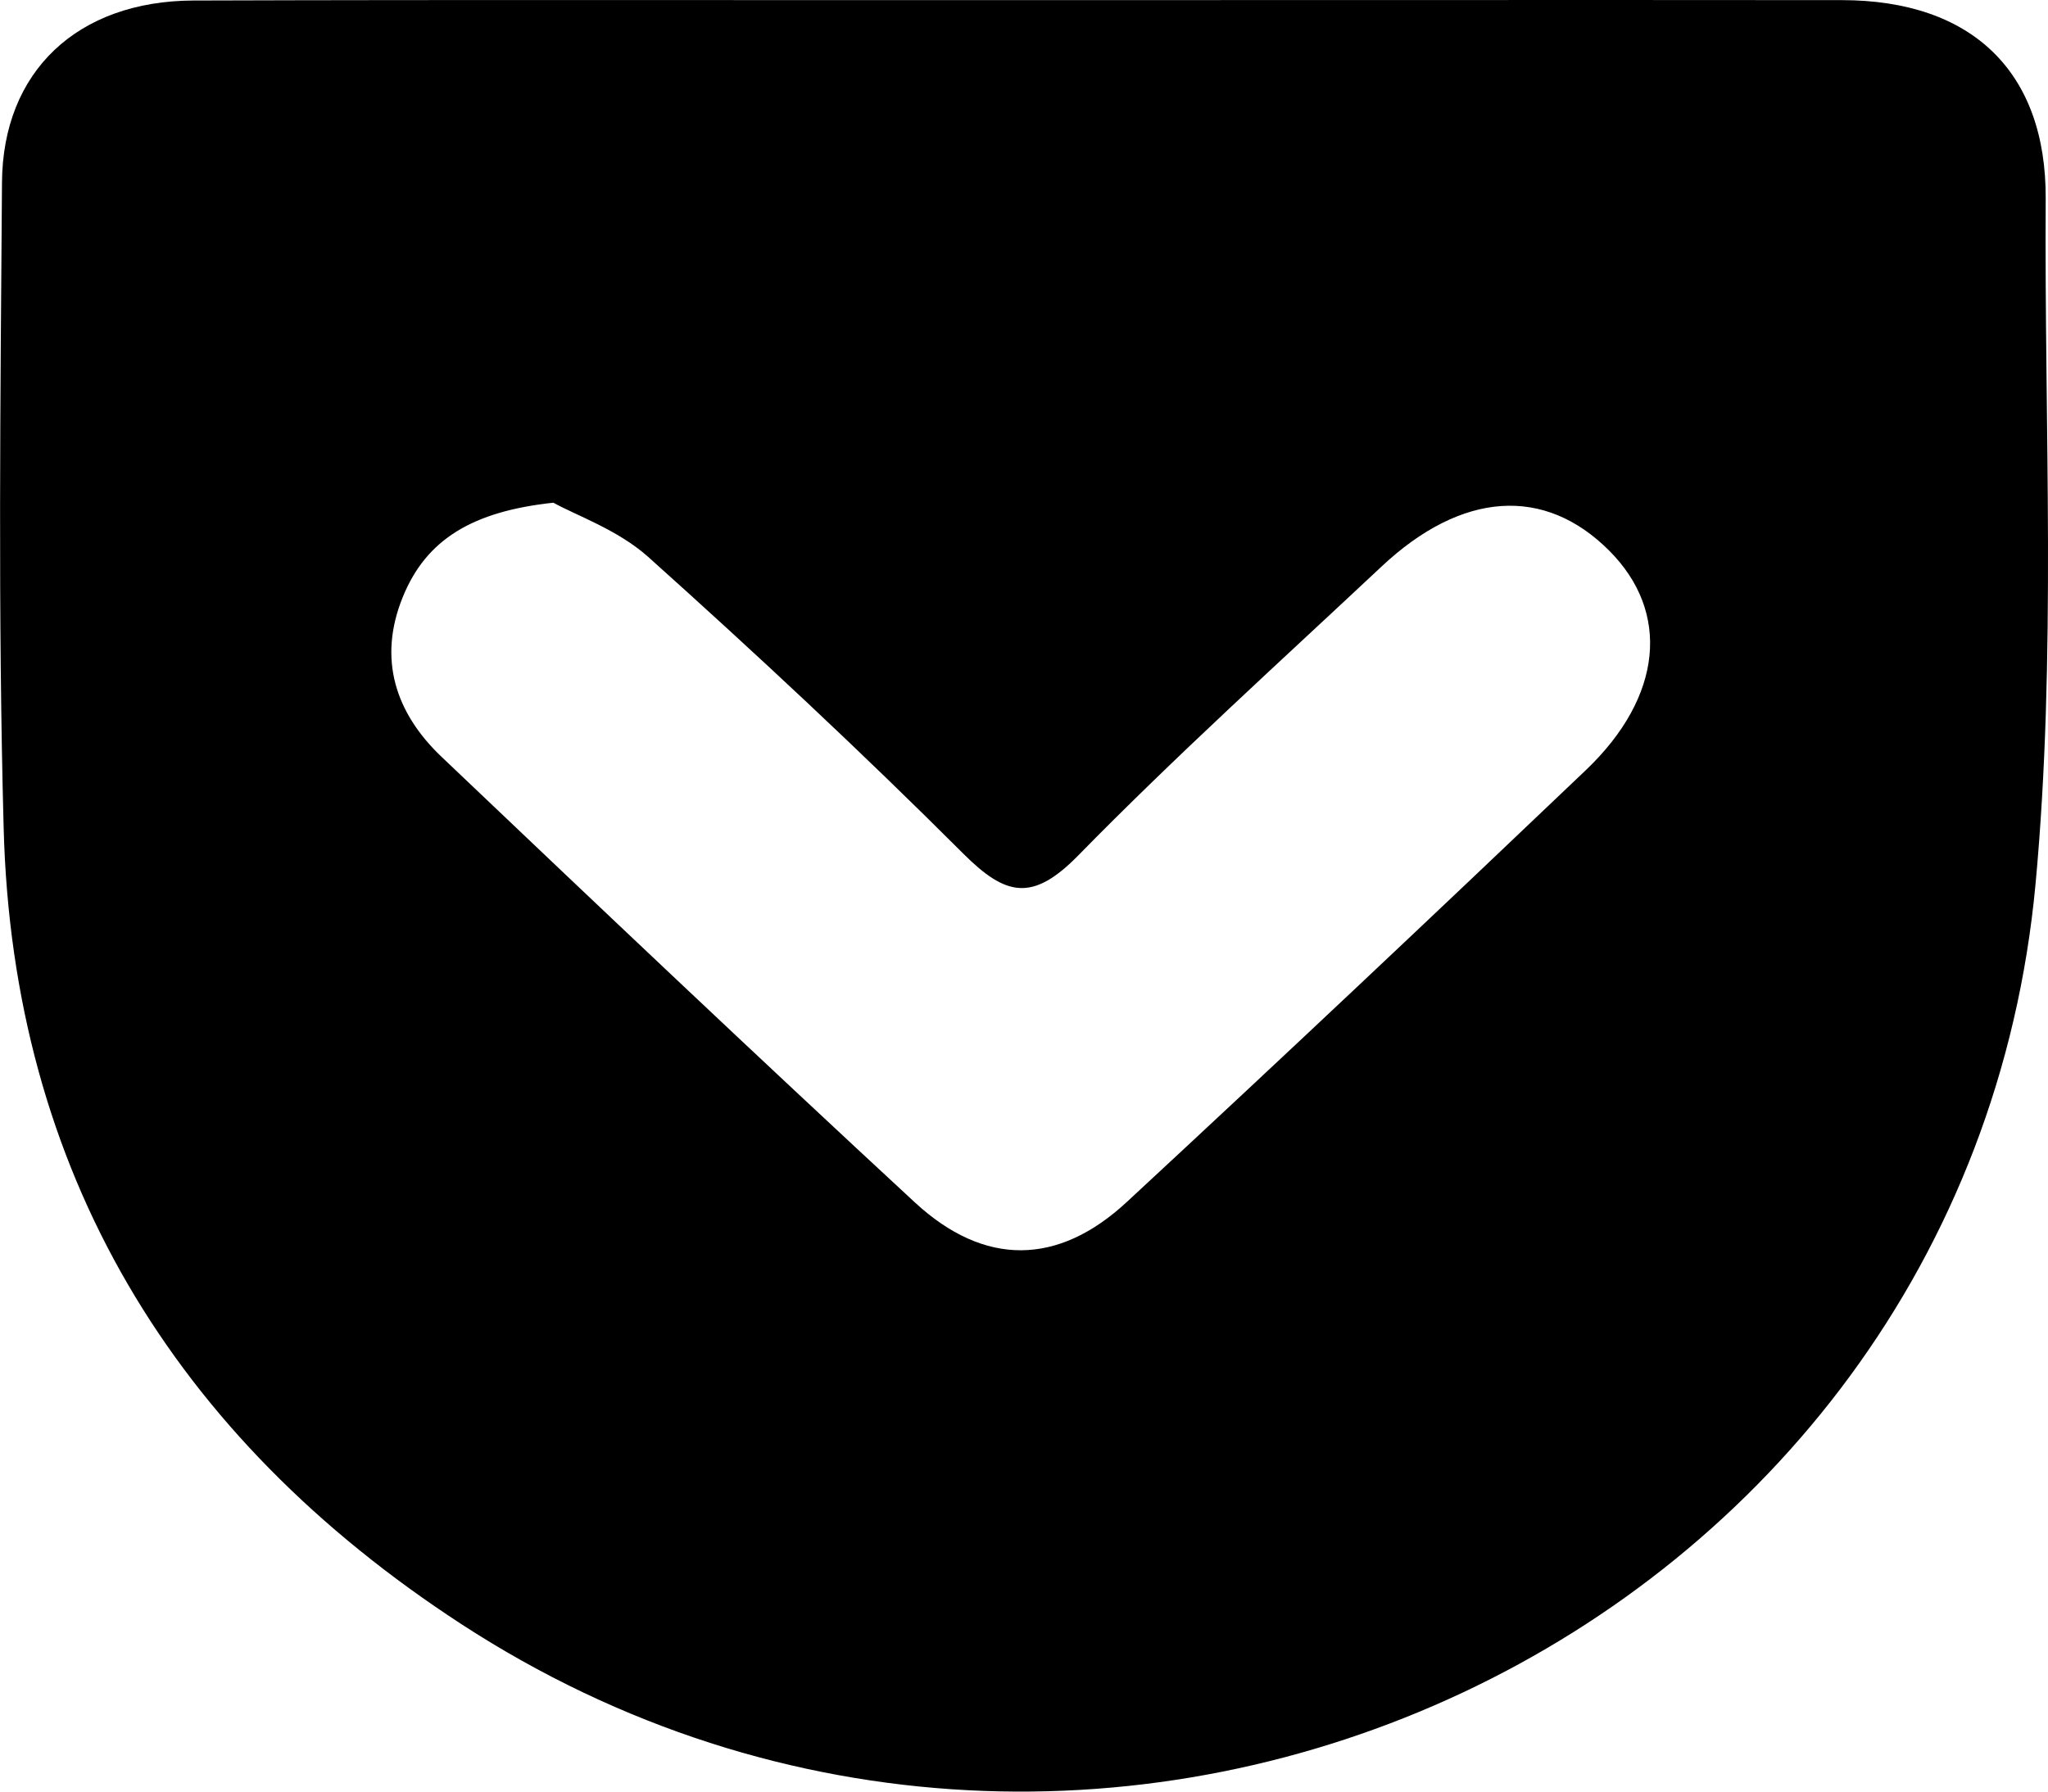
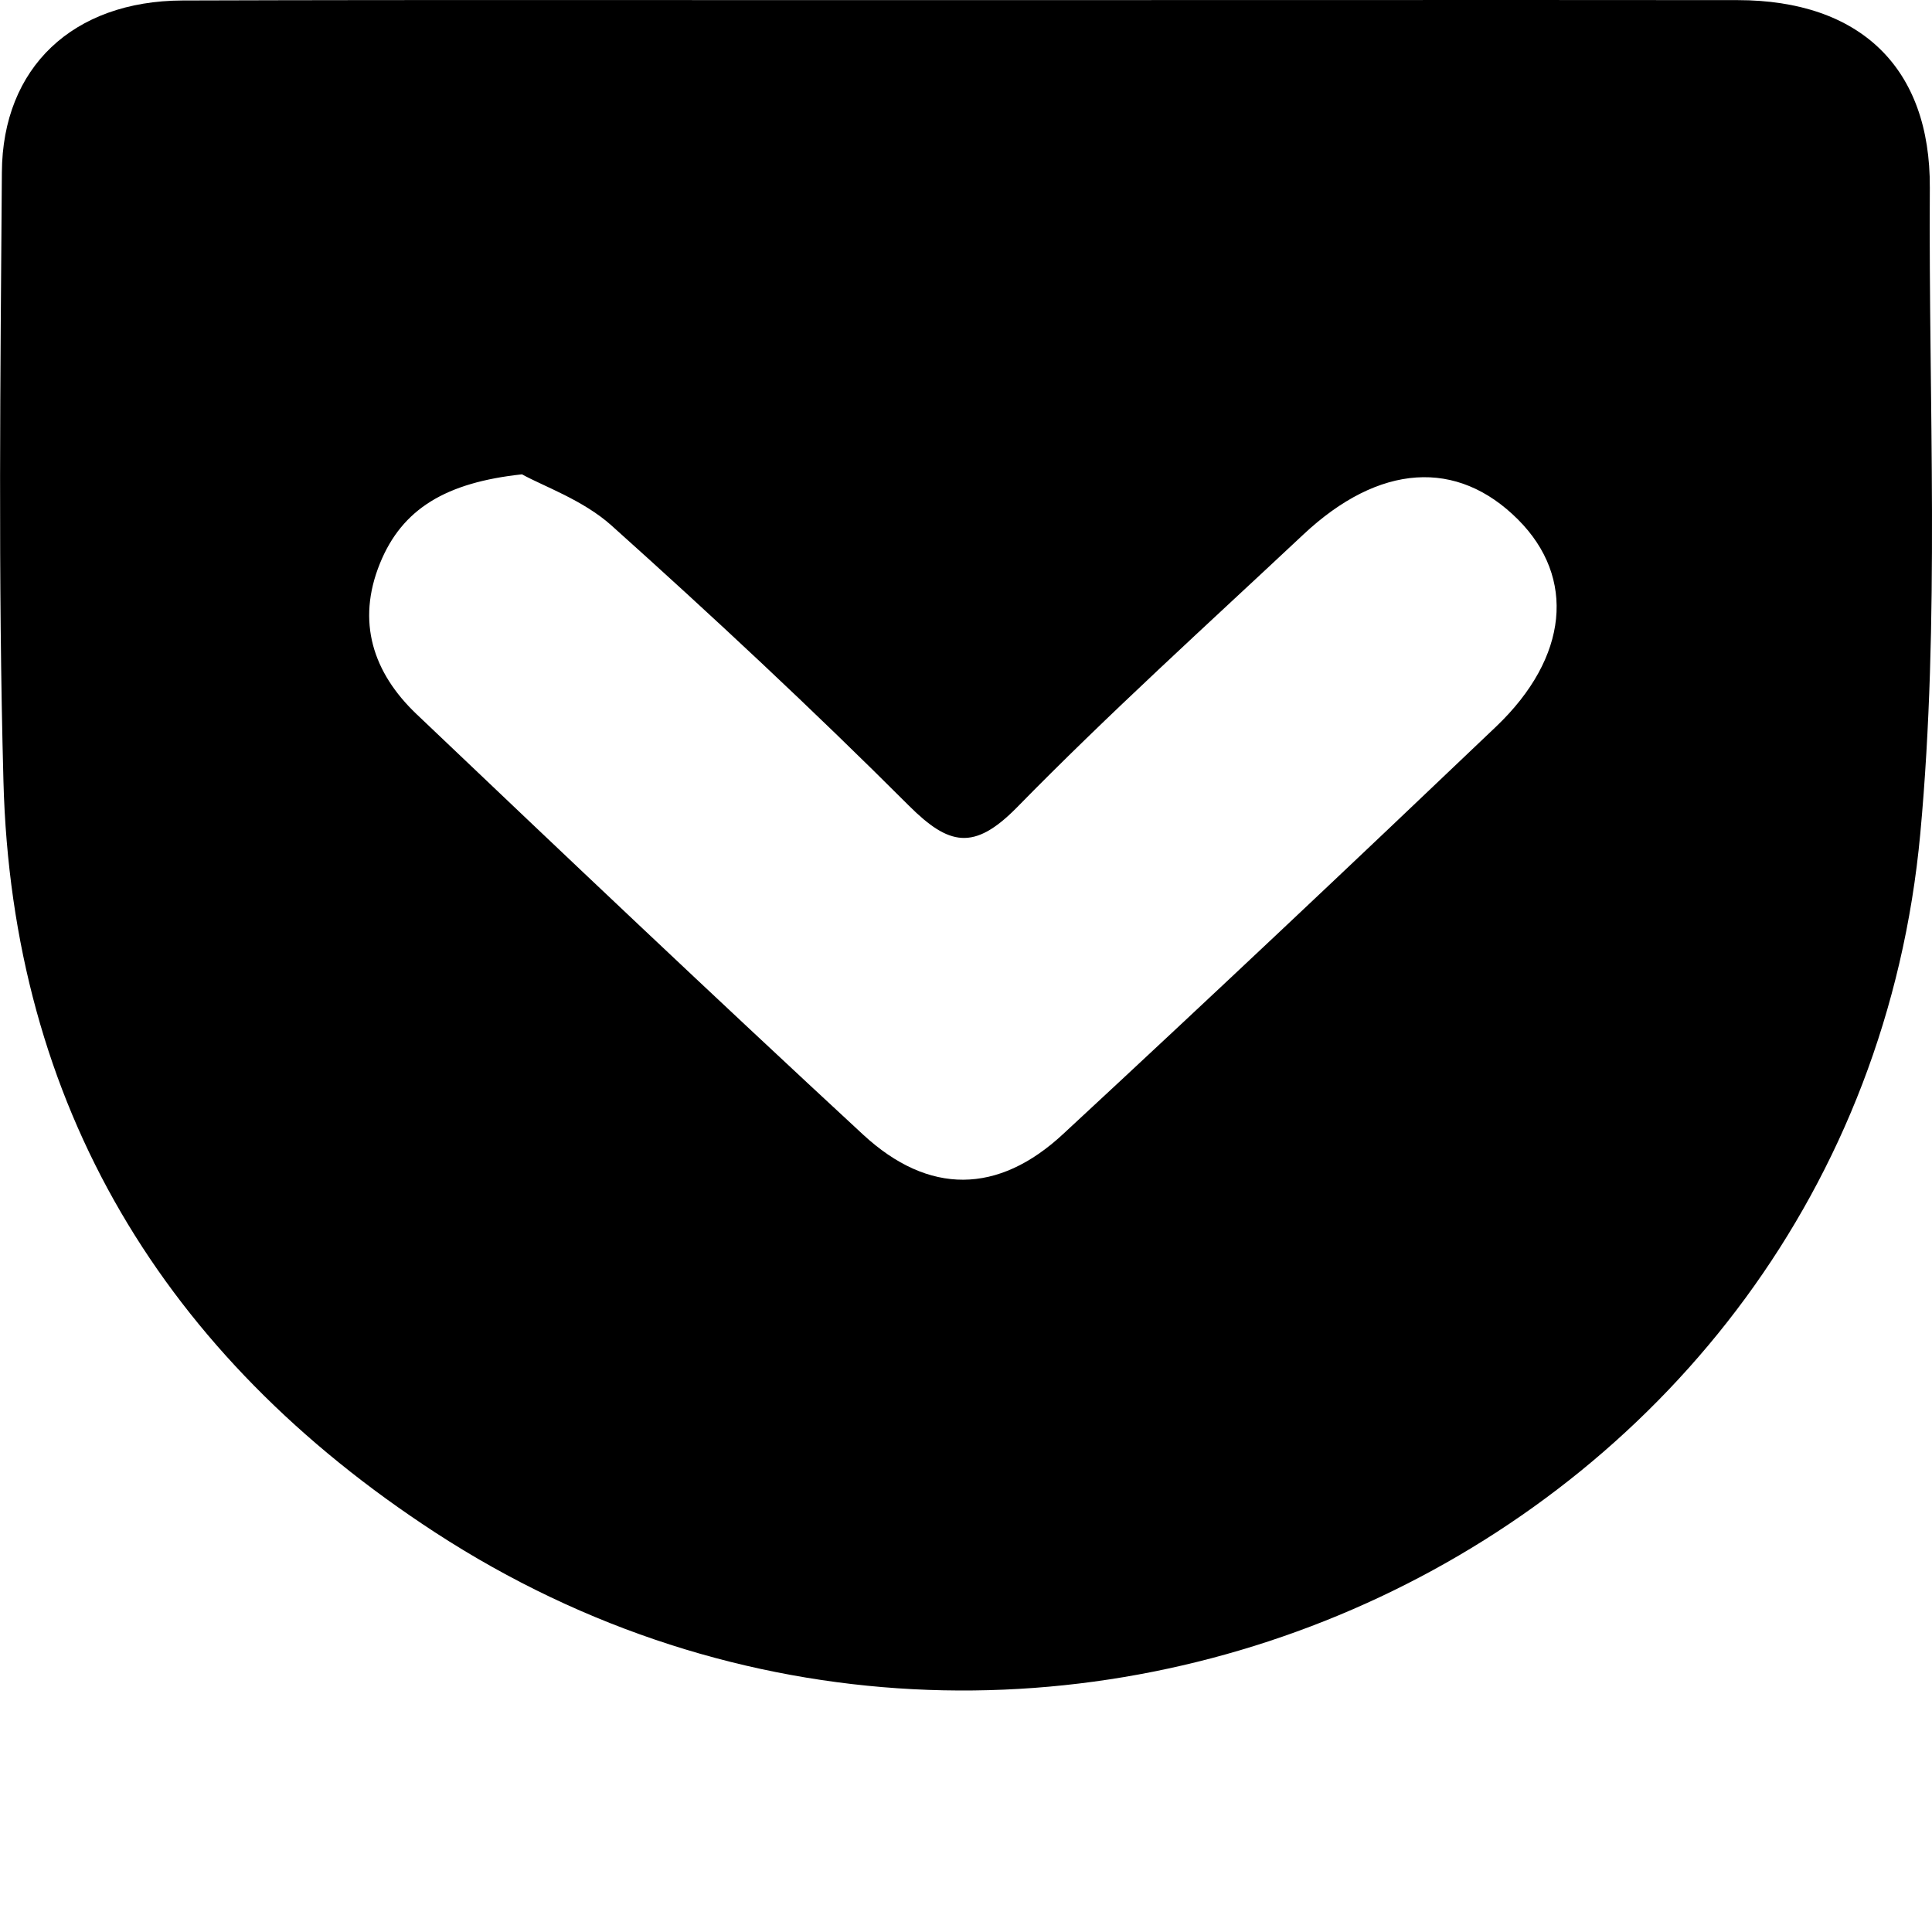
- <svg xmlns="http://www.w3.org/2000/svg" width="32" height="28" viewBox="0 0 32 28">
+ <svg xmlns="http://www.w3.org/2000/svg" viewBox="0 0 32 32">
  <path d="M28.782.002c2.03.002 3.193 1.12 3.182 3.106-.022 3.57.17 7.16-.158 10.7-1.09 11.773-14.588 18.092-24.6 11.573C2.72 22.458.197 18.313.057 12.937c-.09-3.36-.05-6.72-.026-10.08C.04 1.113 1.212.016 3.02.008 7.347-.006 11.678.004 16.006.002c4.258 0 8.518-.004 12.776 0zM8.65 7.856c-1.262.135-1.99.57-2.357 1.476-.392.965-.115 1.81.606 2.496 2.453 2.334 4.91 4.664 7.398 6.966 1.086 1.003 2.237.99 3.314-.013 2.407-2.23 4.795-4.482 7.17-6.747 1.203-1.148 1.32-2.468.365-3.426-1.01-1.014-2.302-.933-3.558.245-1.596 1.497-3.222 2.965-4.75 4.526-.706.715-1.12.627-1.783-.034-1.597-1.596-3.25-3.138-4.93-4.644-.47-.42-1.123-.647-1.478-.844z" />
</svg>
